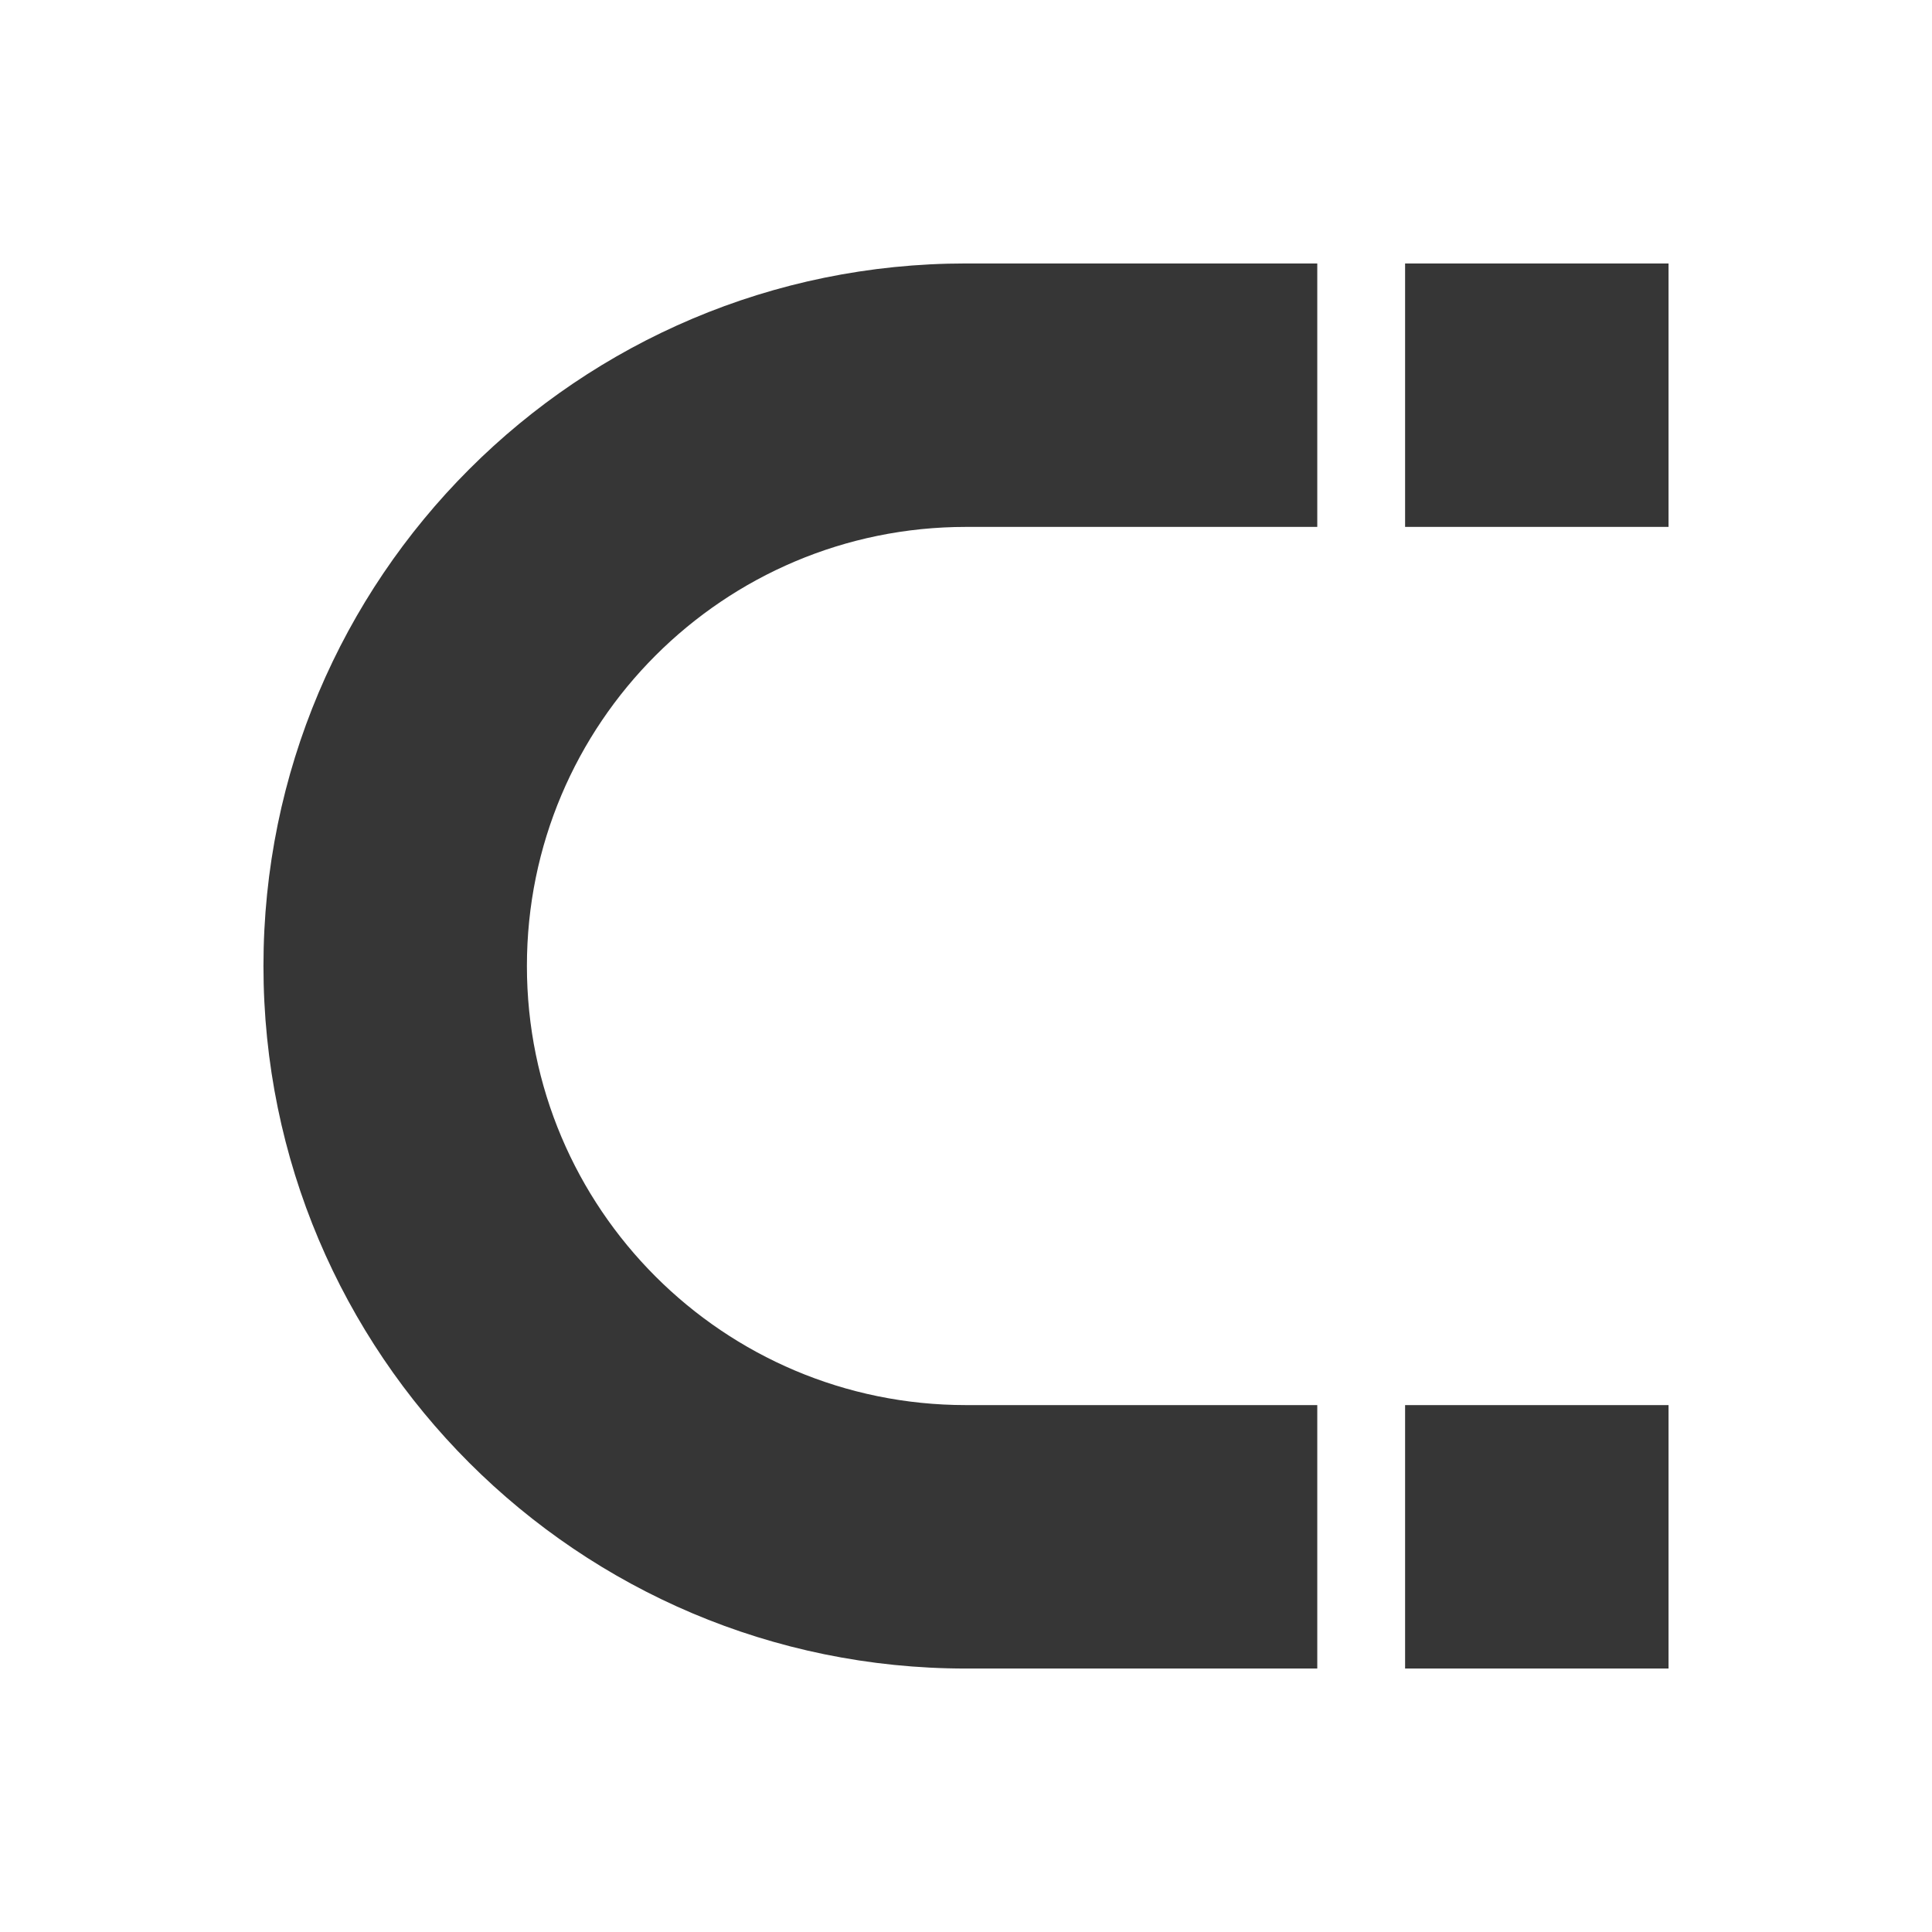
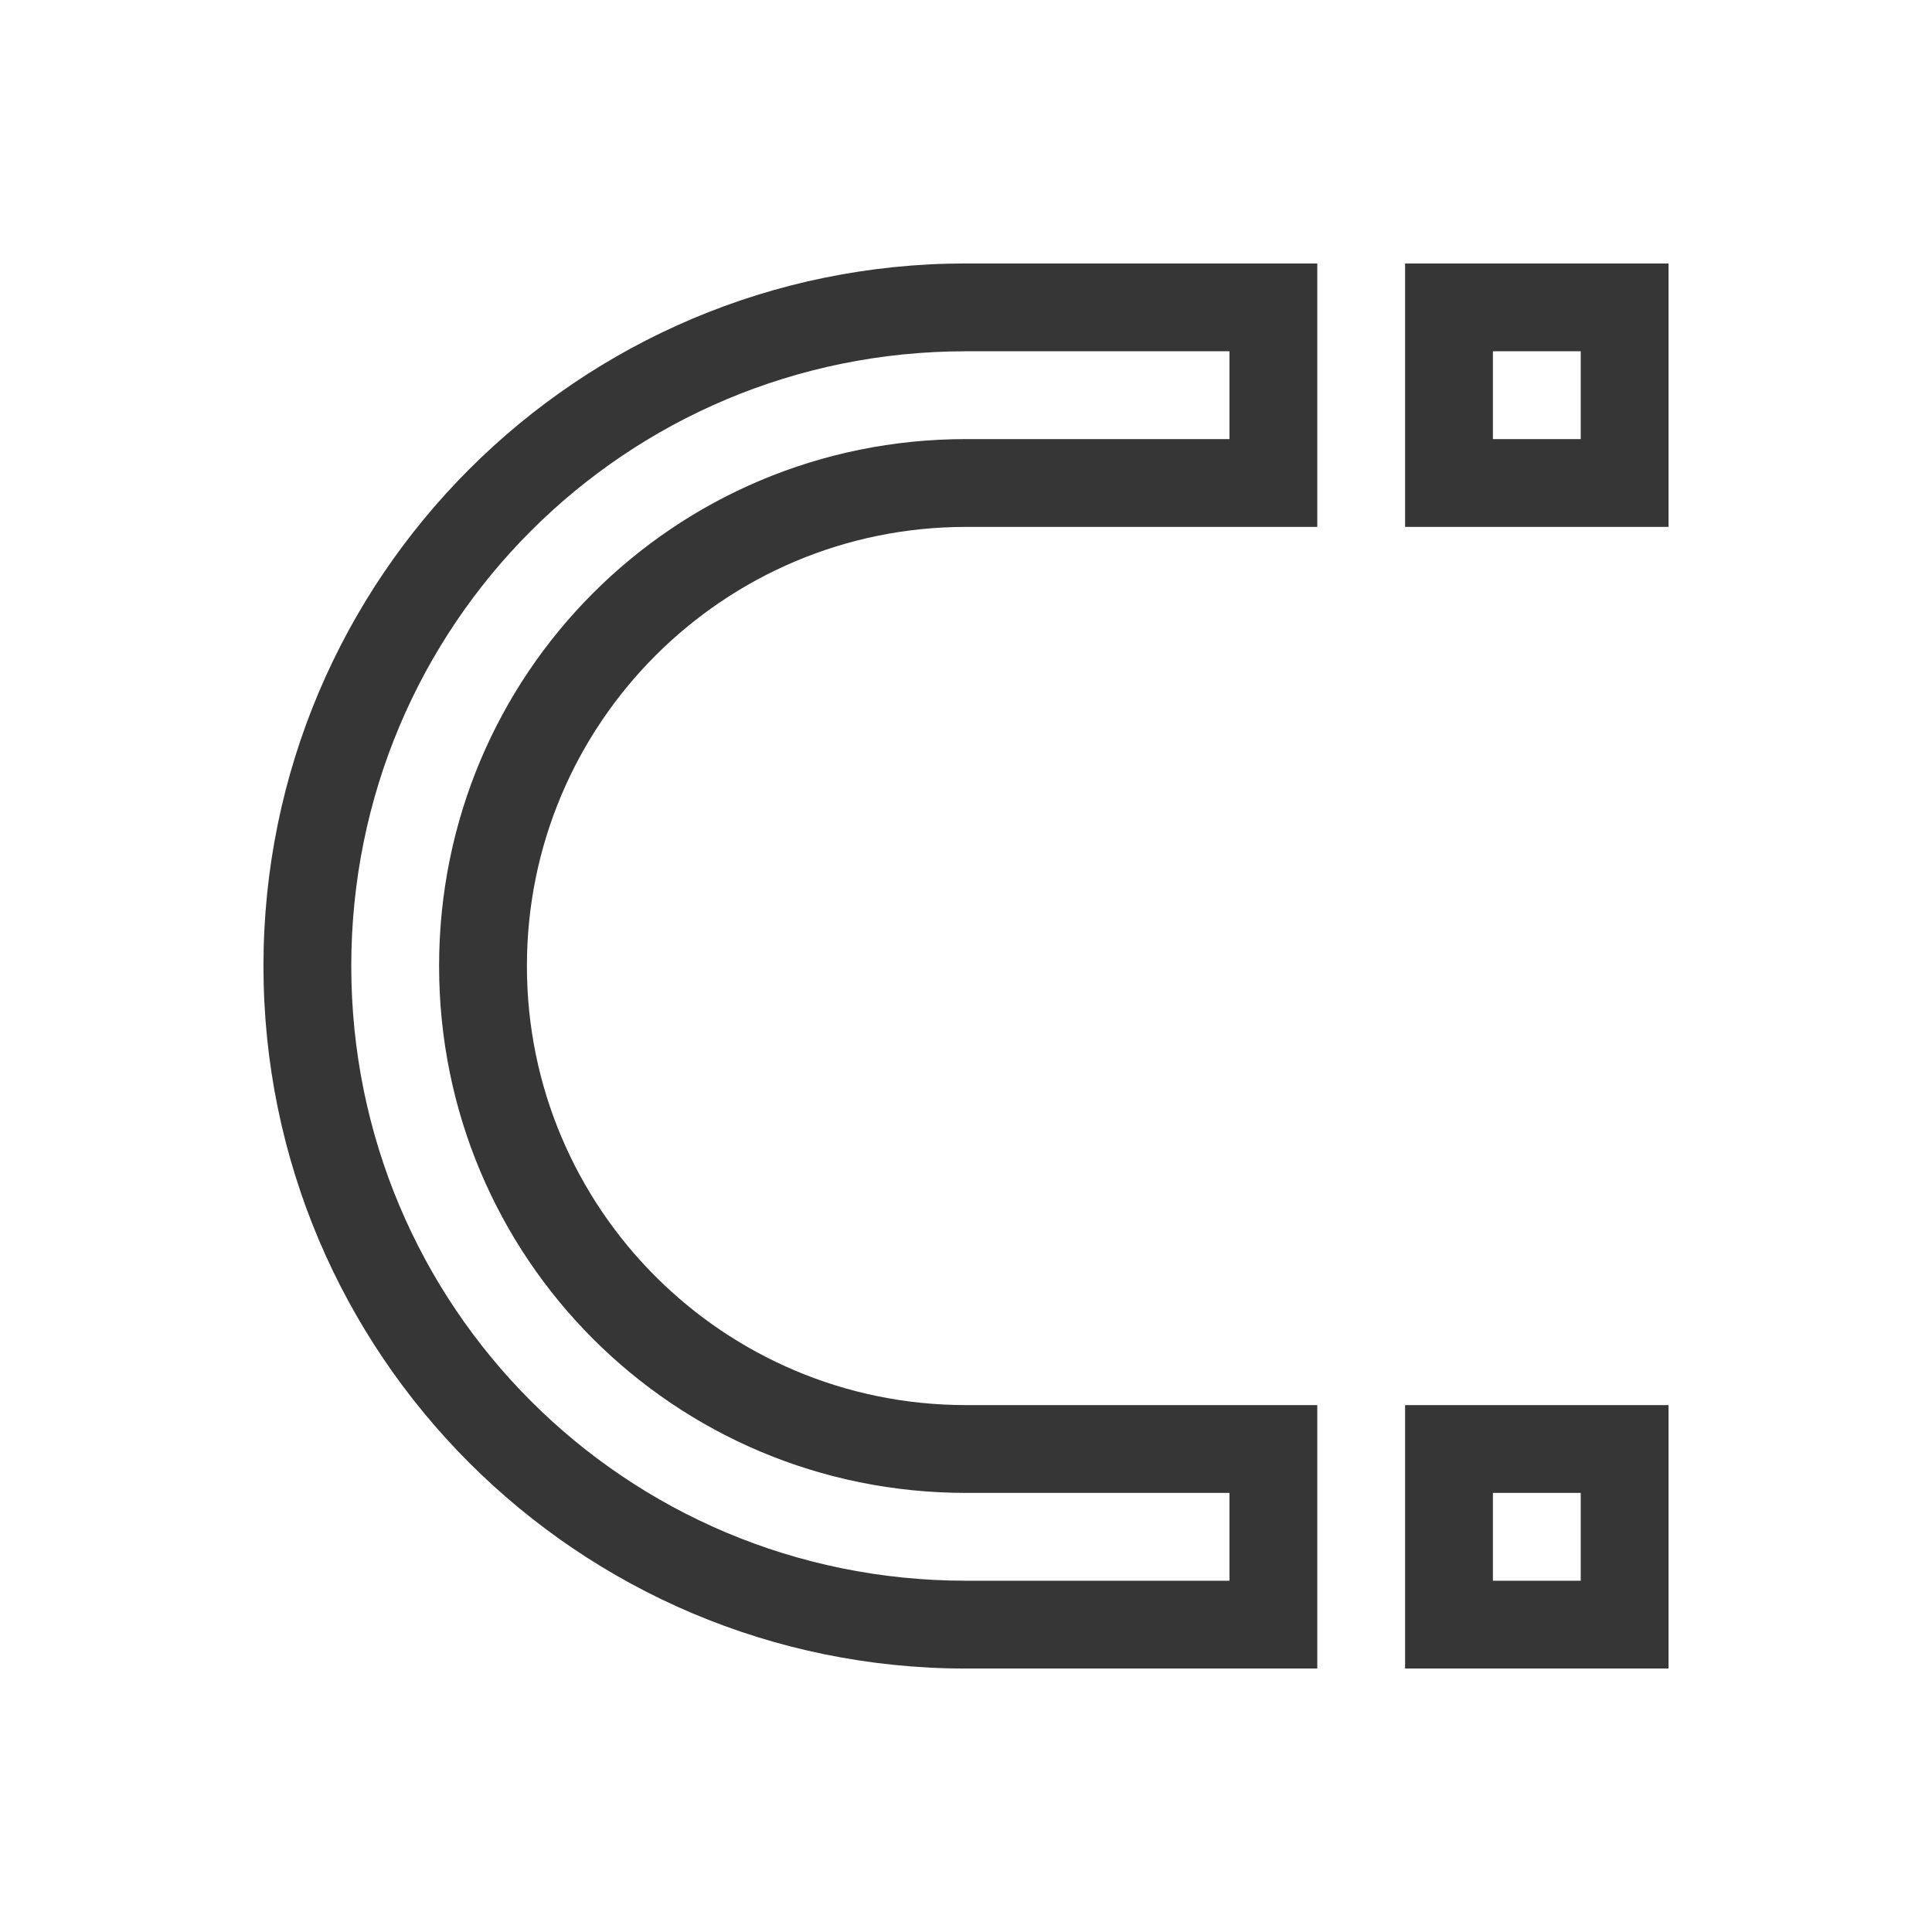
- <svg xmlns="http://www.w3.org/2000/svg" viewBox="0 0 22 22">
-   <defs id="defs3051">
-     <style type="text/css" id="current-color-scheme">
-       .ColorScheme-Text {
+ <svg xmlns="http://www.w3.org/2000/svg" version="1.1" viewBox="0 0 22 22">
+   <defs>
+     <style id="current-color-scheme" type="text/css">.ColorScheme-Text {
        color:#363636;
-       }
-       </style>
+       }</style>
  </defs>
-   <path style="fill:currentColor;fill-opacity:1;stroke:none" d="M 11 3 A 8 8 0 0 0 3 11 A 8 8 0 0 0 11 19 L 15 19 L 15 16 L 11 16 A 5 5 0 0 1 6 11 A 5 5 0 0 1 11 6 L 15 6 L 15 3 L 11 3 z M 16 3 L 16 6 L 19 6 L 19 3 L 16 3 z M 16 16 L 16 19 L 19 19 L 19 16 L 16 16 z " class="ColorScheme-Text" />
+   <path class="ColorScheme-Text" d="m11 3a8 8 0 0 0-8 8 8 8 0 0 0 8 8h4v-3h-4a5 5 0 0 1-5-5 5 5 0 0 1 5-5h4v-3h-4zm5 0v3h3v-3h-3zm-5 1h3v1h-3c-3.324 0-6 2.676-6 6 0 3.324 2.676 6 6 6h3v1h-3c-3.878 0-7-3.122-7-7 0-3.878 3.122-7 7-7zm6 0h1v1h-1v-1zm-1 12v3h3v-3h-3zm1 1h1v1h-1v-1z" fill="currentColor" />
</svg>
